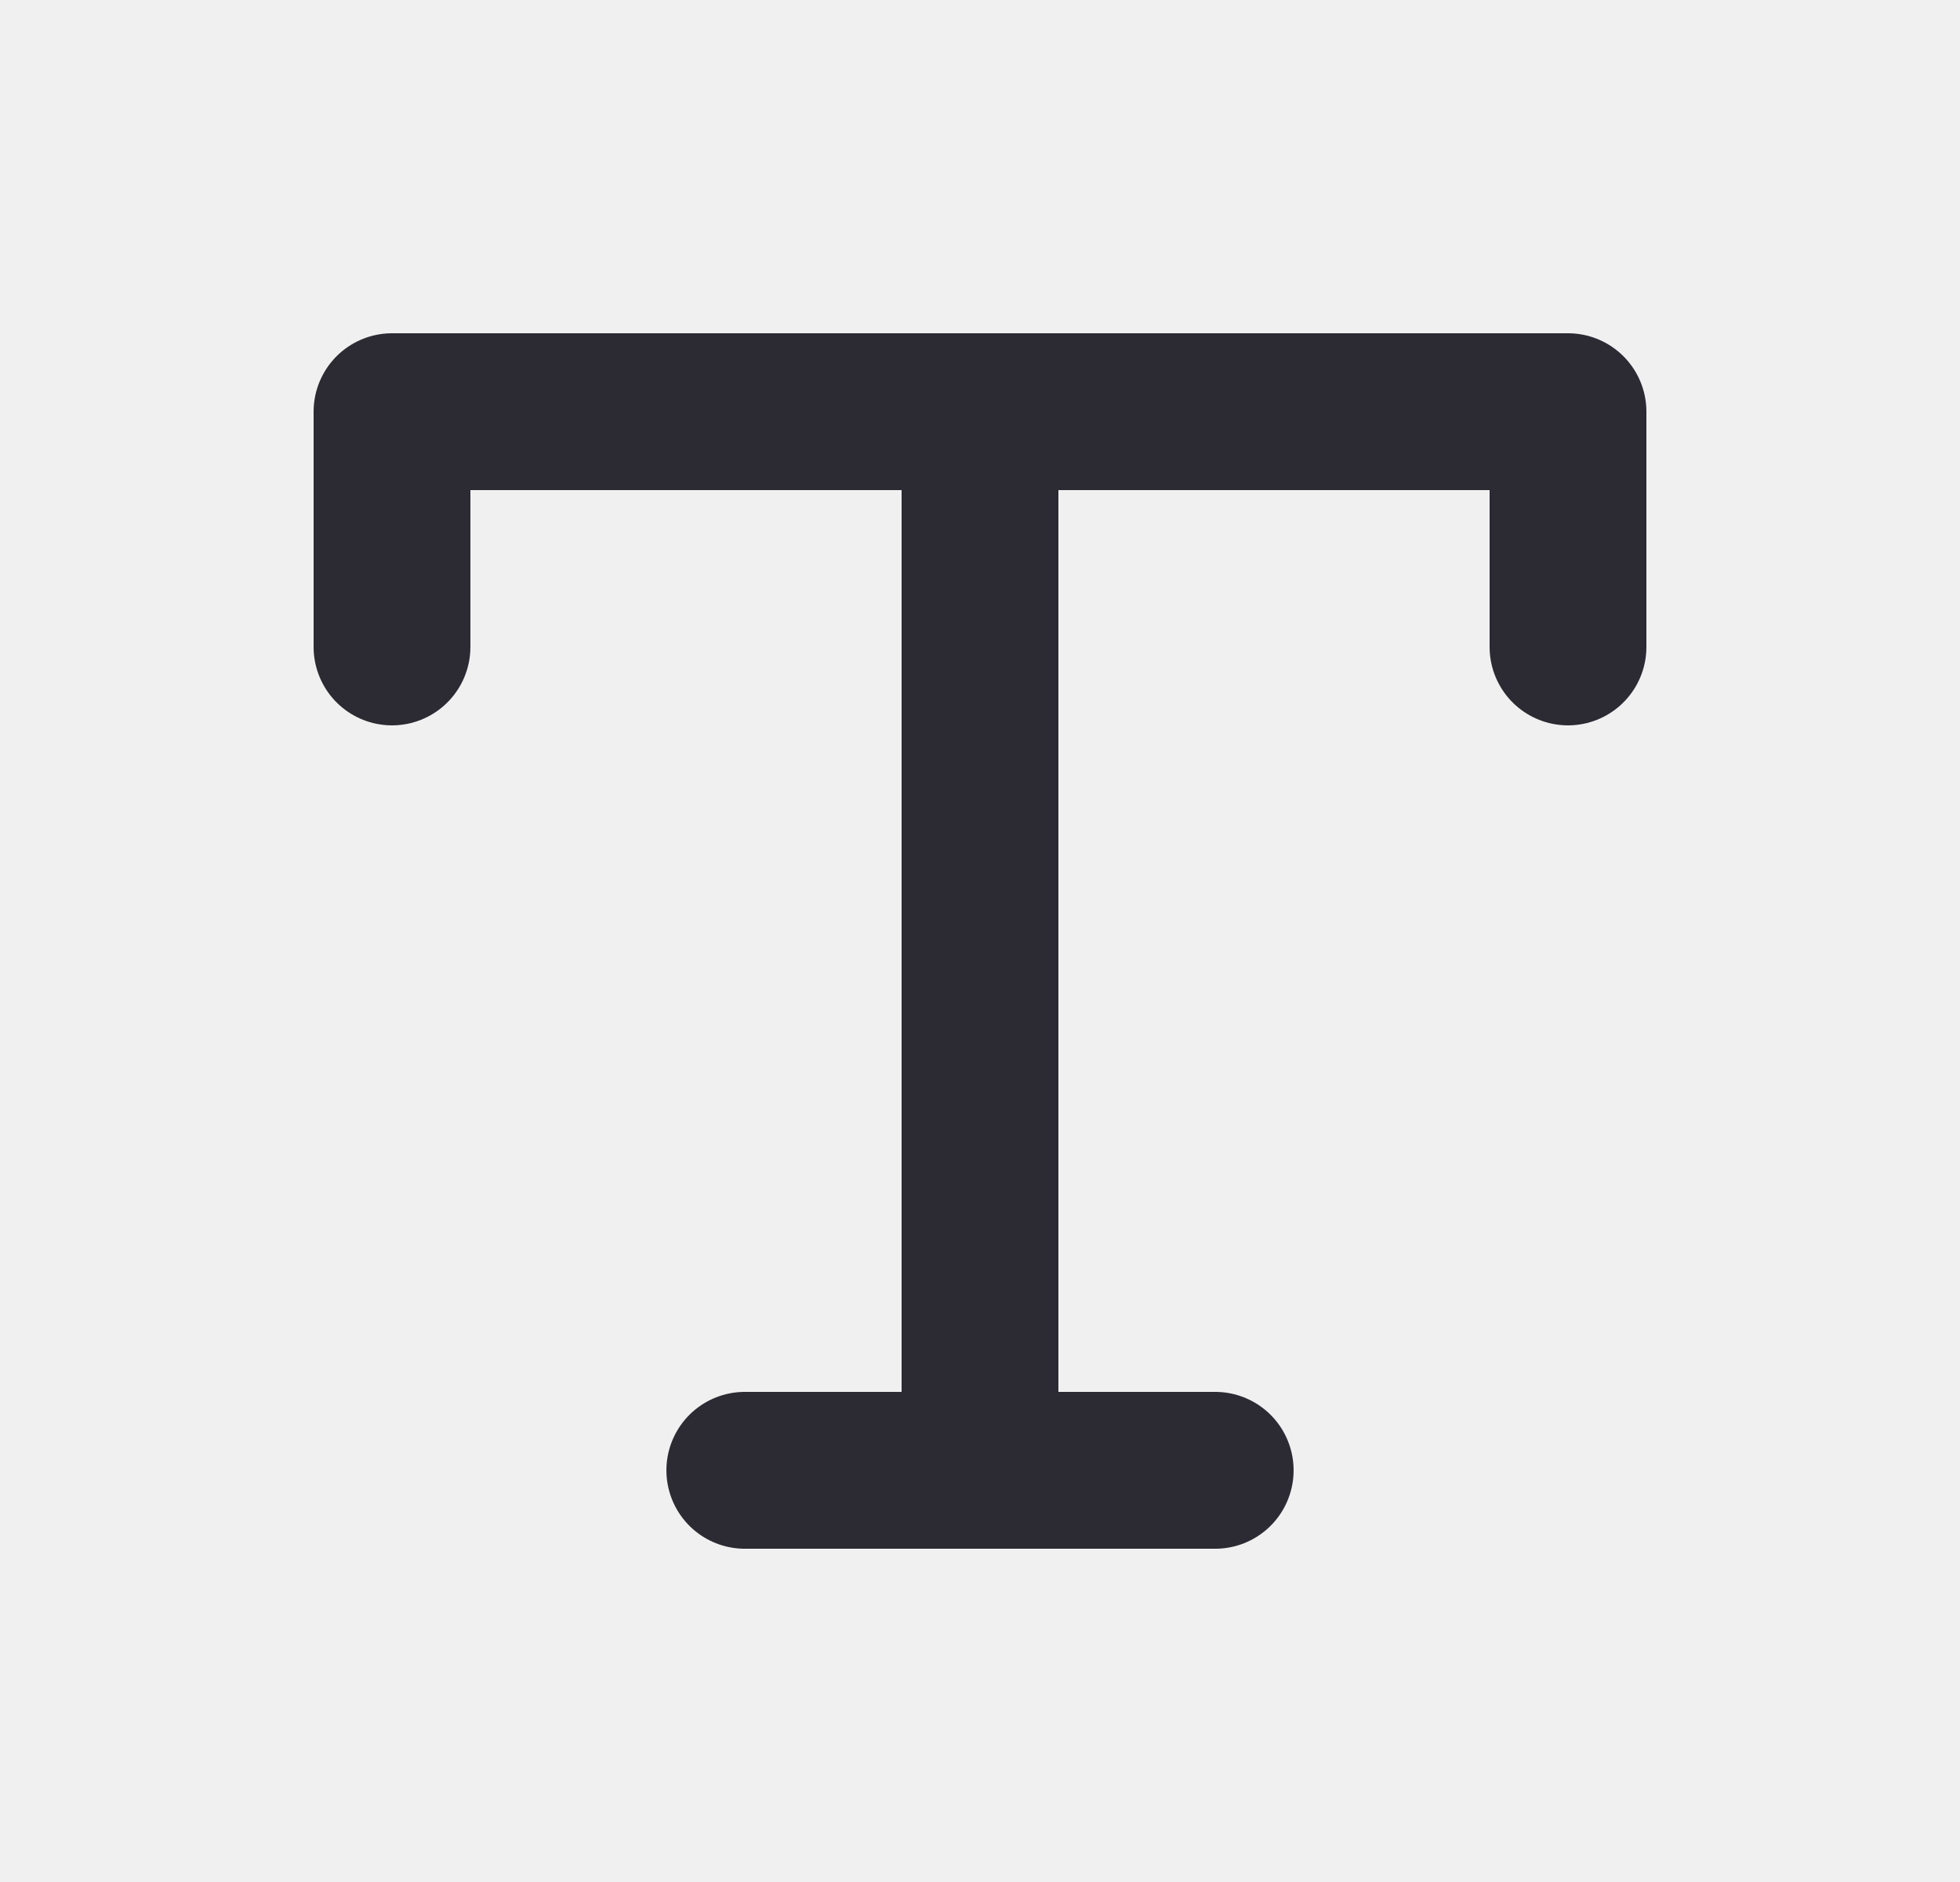
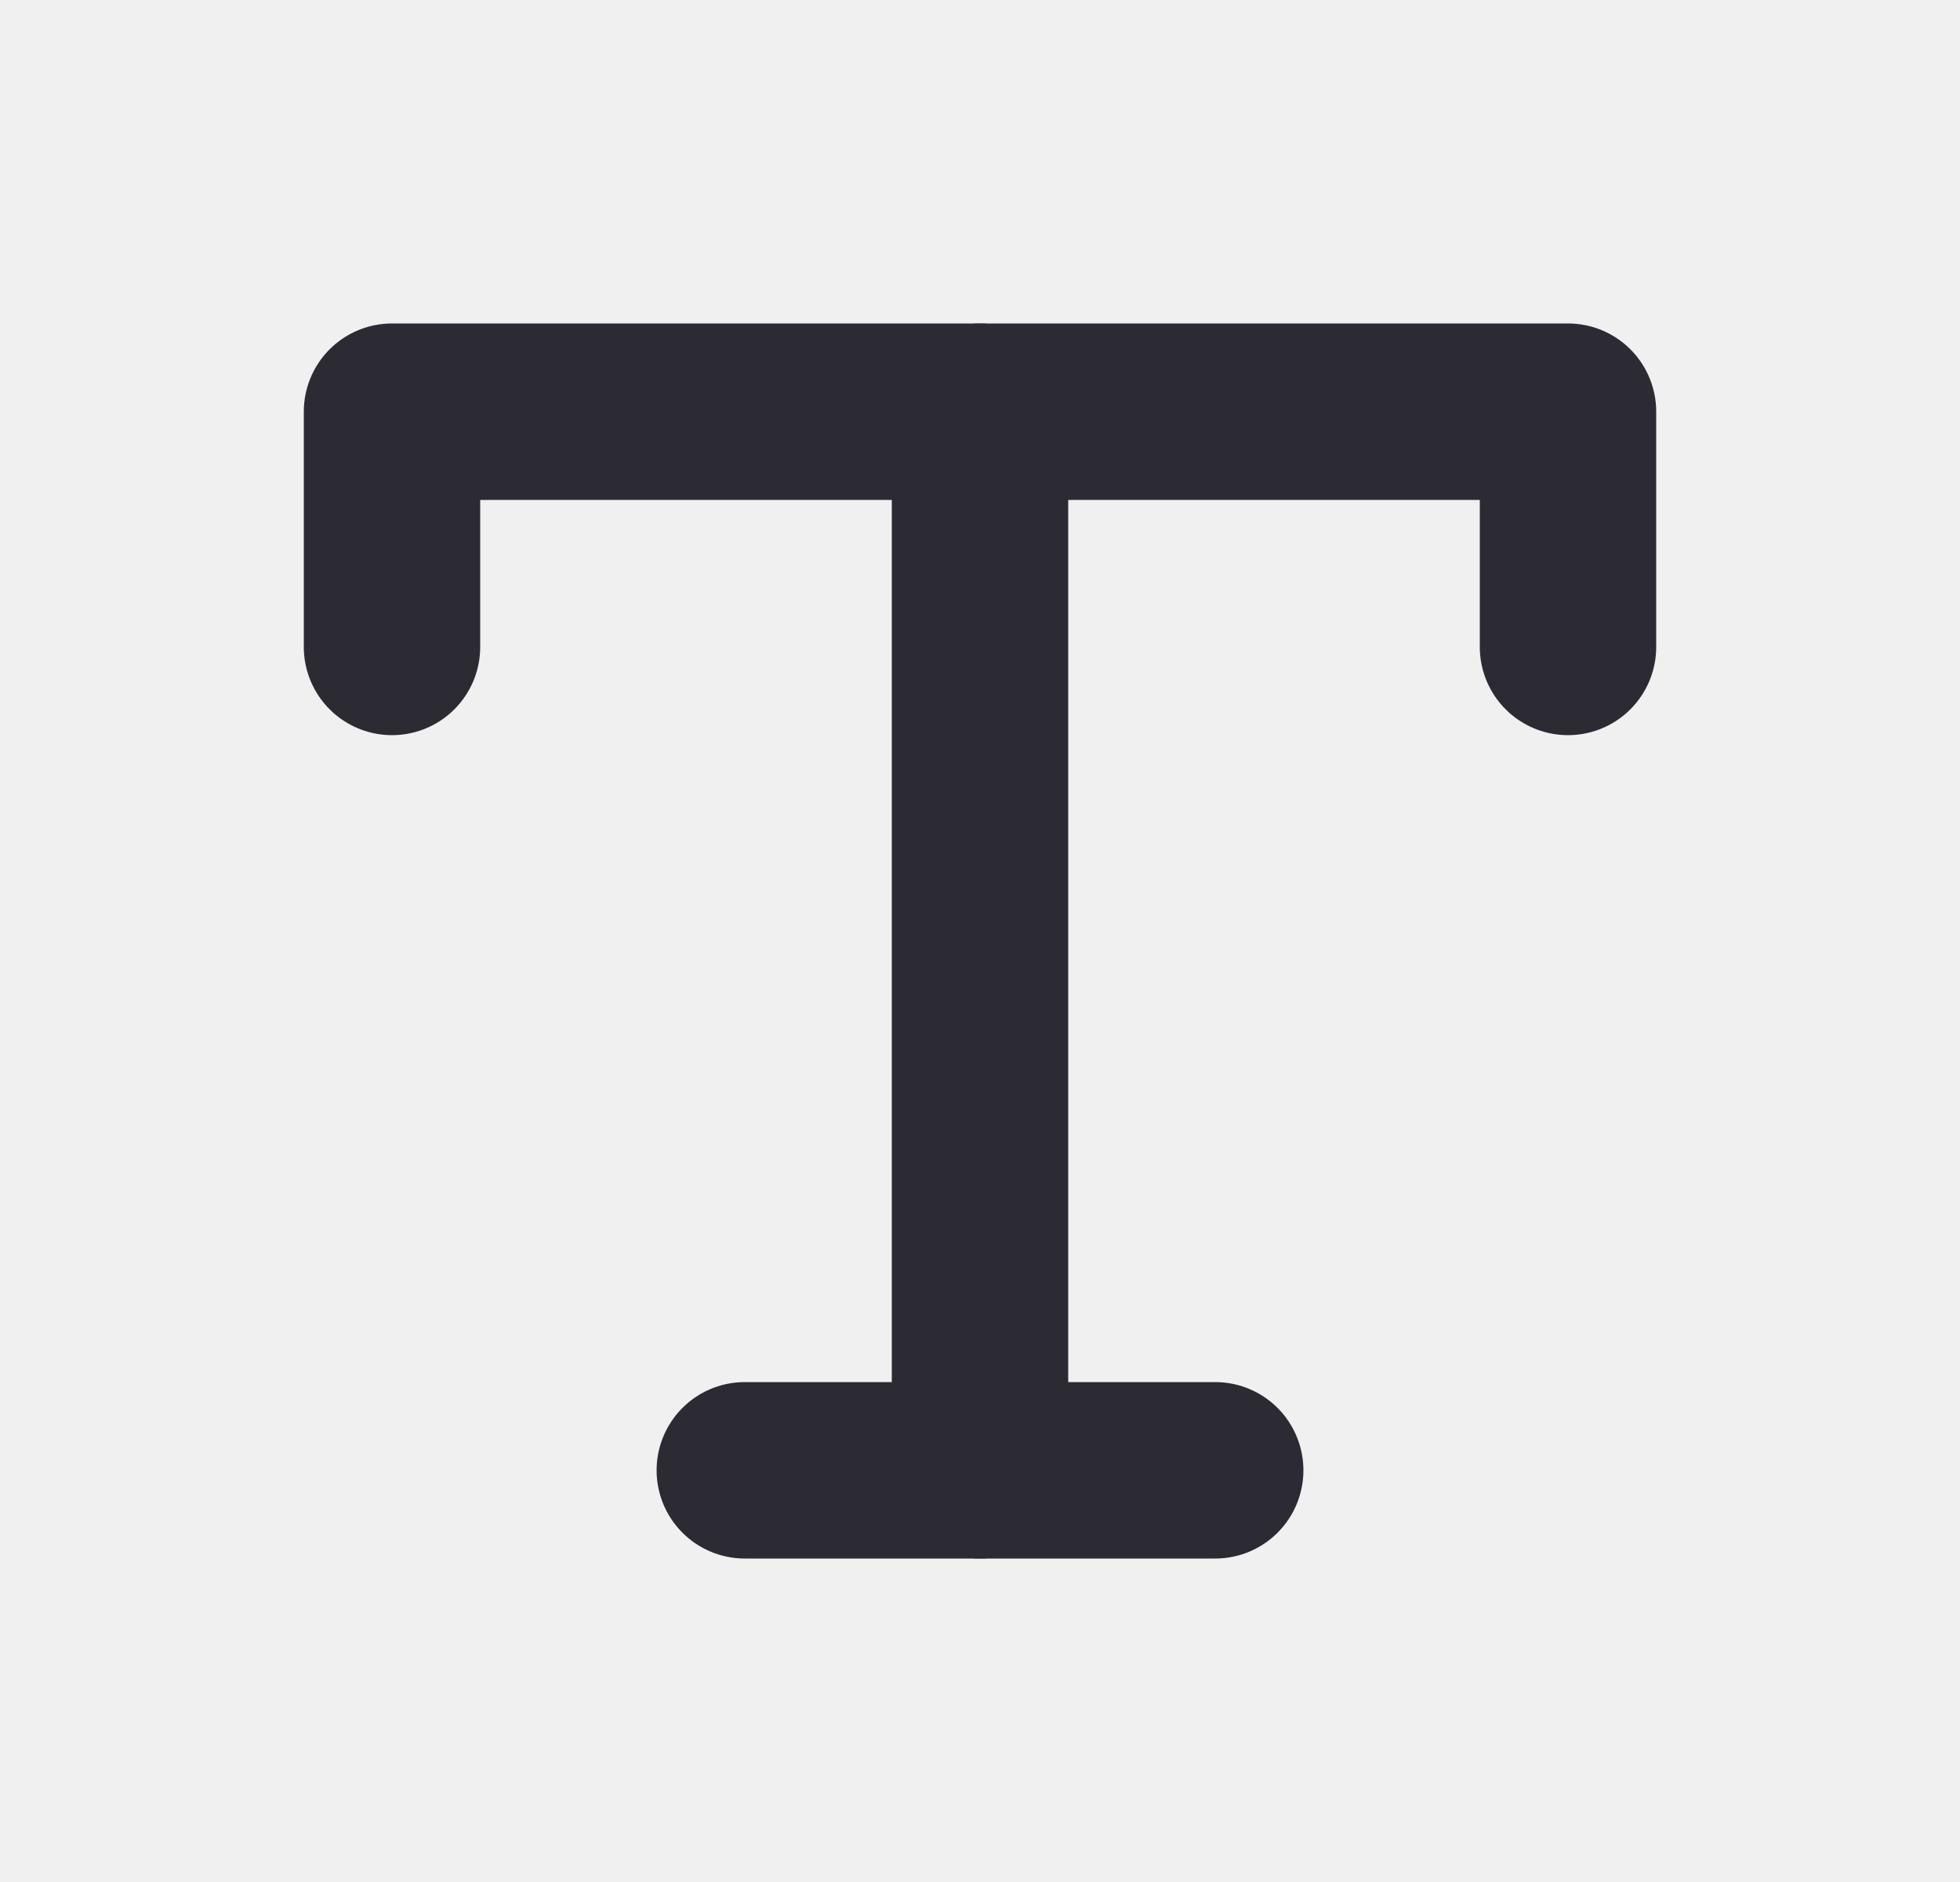
<svg xmlns="http://www.w3.org/2000/svg" width="25" height="24" viewBox="0 0 25 24" fill="none">
  <g clip-path="url(#clip0_78_45985)">
-     <path d="M12.5 5.25V18.75" stroke="#2C2A33" stroke-width="2" stroke-linecap="round" stroke-linejoin="round" />
-     <path d="M5 8.25V5.25H20V8.25" stroke="#2C2A33" stroke-width="2" stroke-linecap="round" stroke-linejoin="round" />
-     <path d="M9.5 18.75H15.5" stroke="#2C2A33" stroke-width="2" stroke-linecap="round" stroke-linejoin="round" />
+     <path d="M12.5 5.25V18.75" stroke="#2C2A33" stroke-width="2.25" stroke-linecap="round" stroke-linejoin="round" />
+     <path d="M5 8.25V5.25H20V8.25" stroke="#2C2A33" stroke-width="2.25" stroke-linecap="round" stroke-linejoin="round" />
+     <path d="M9.5 18.75H15.5" stroke="#2C2A33" stroke-width="2.25" stroke-linecap="round" stroke-linejoin="round" />
  </g>
  <defs>
    <clipPath id="clip0_78_45985">
      <rect width="24" height="24" fill="white" transform="translate(0.5)" />
    </clipPath>
  </defs>
</svg>
